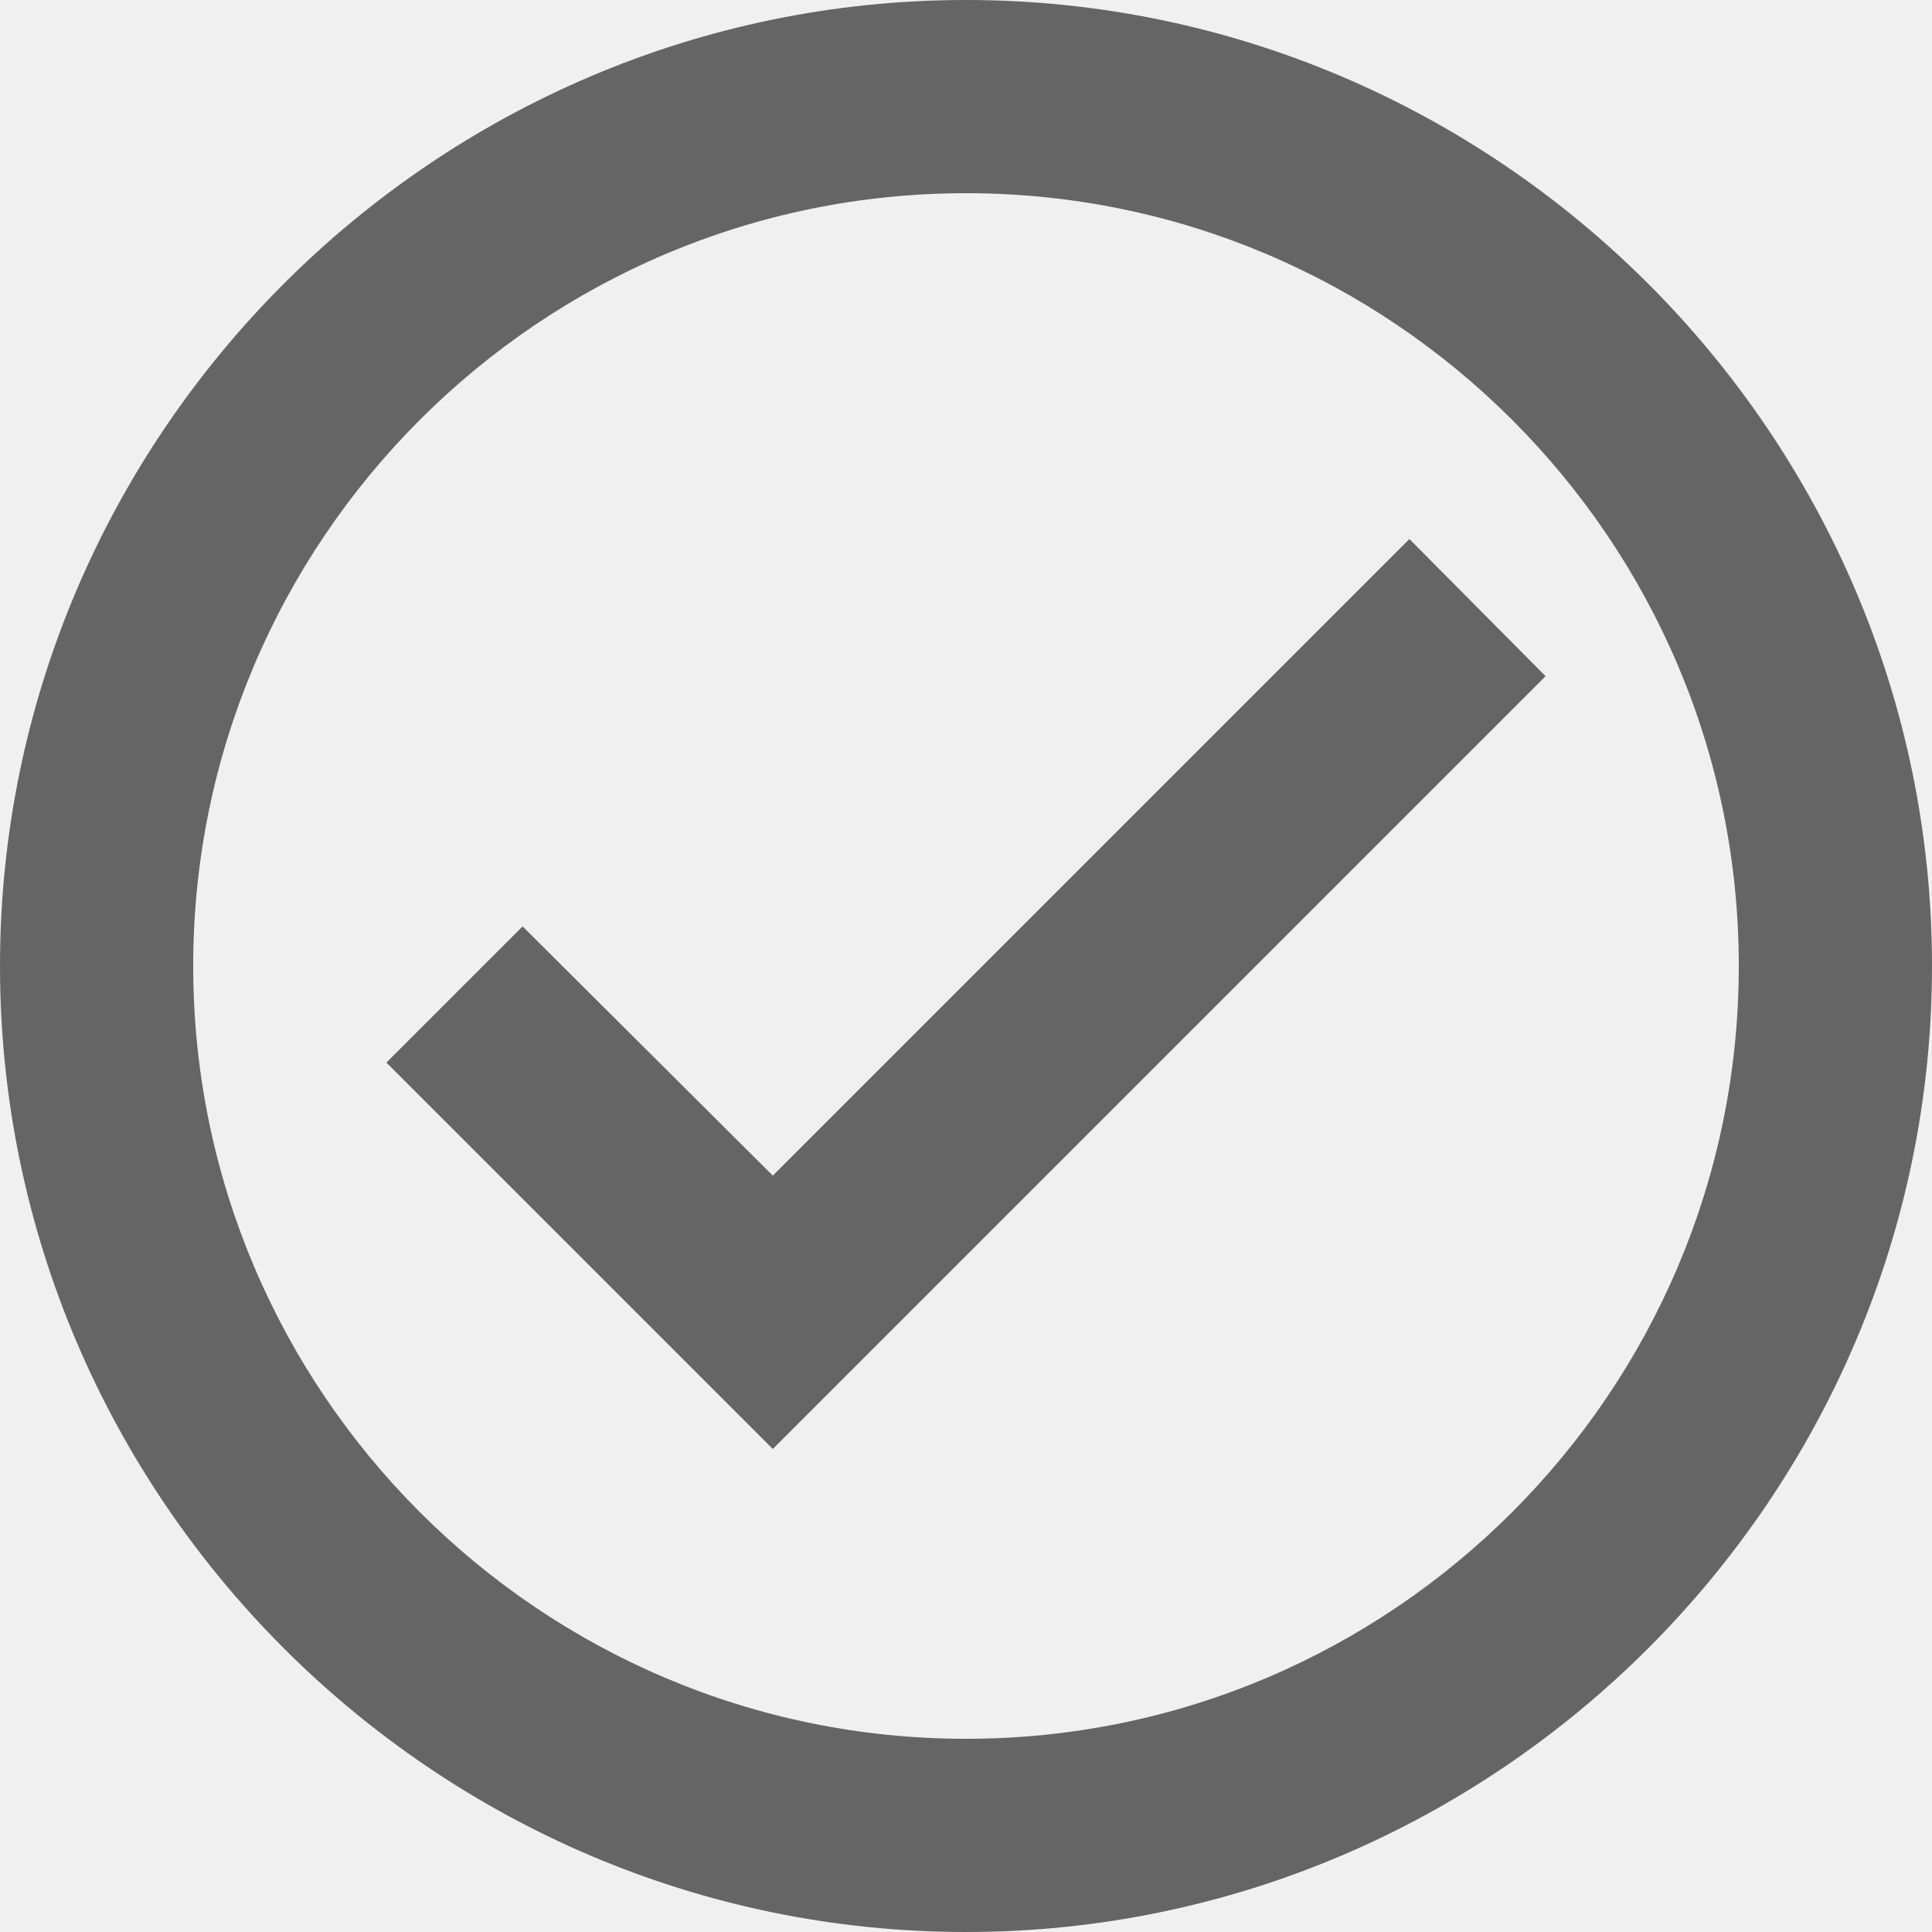
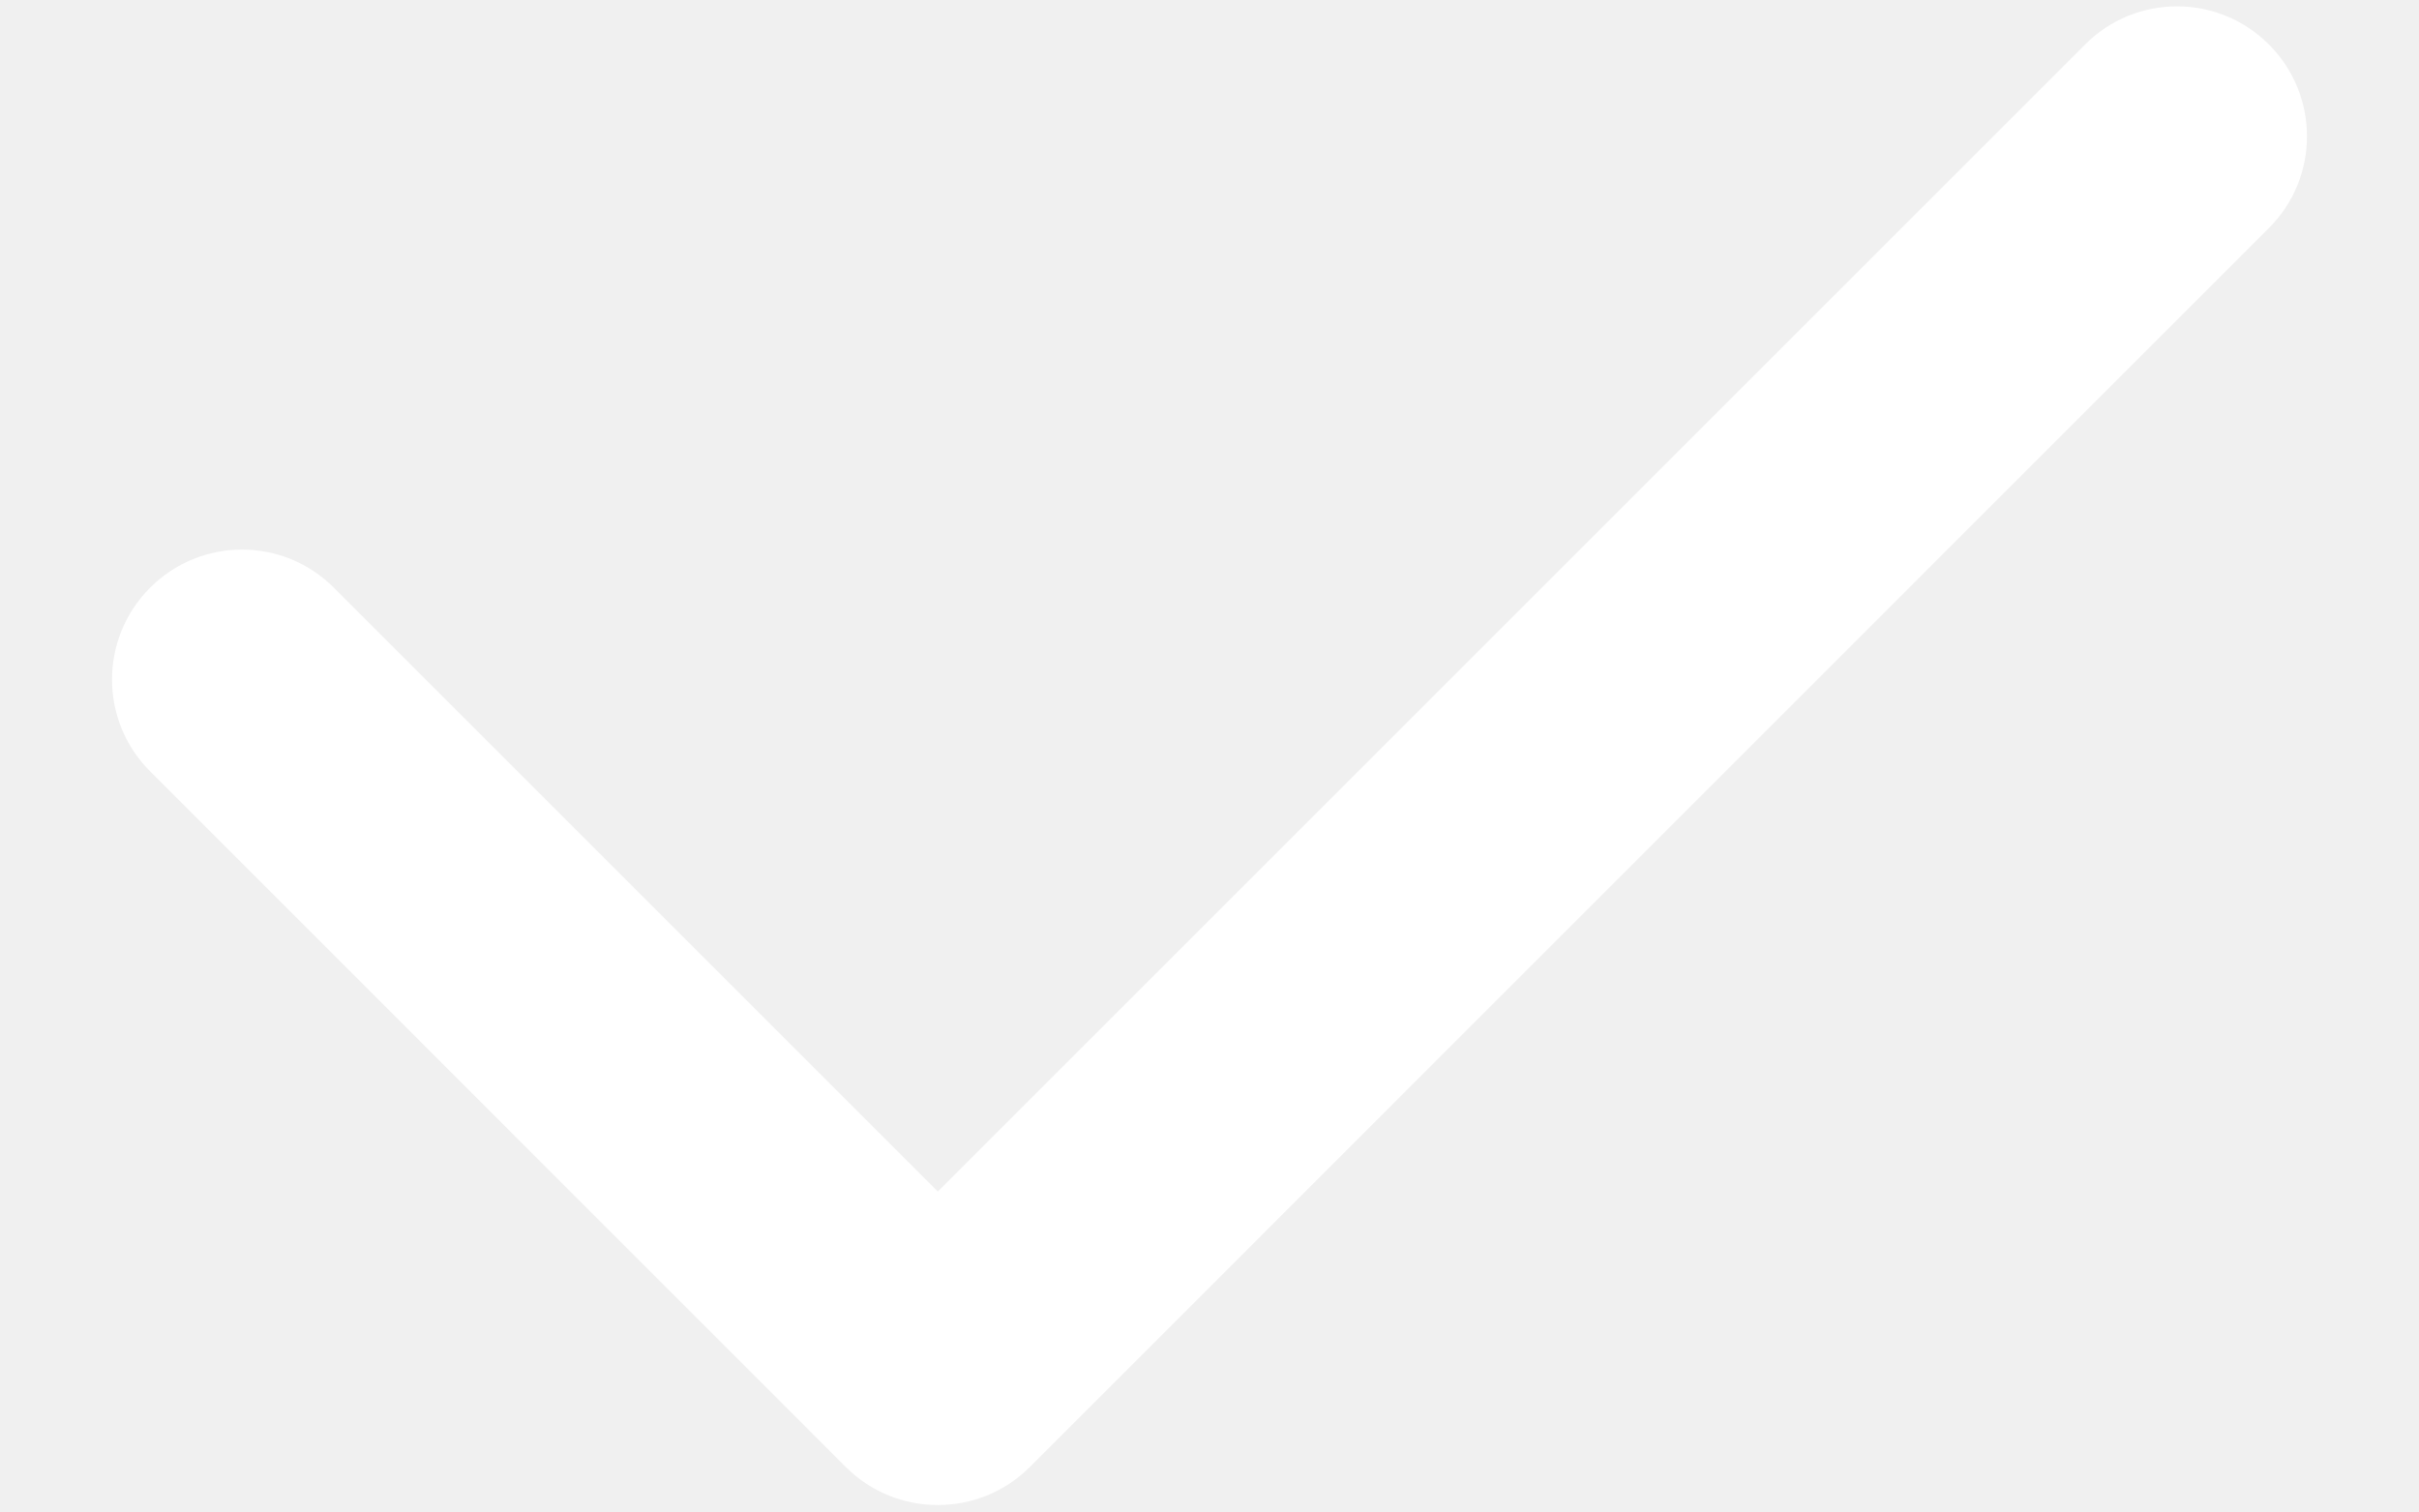
- <svg xmlns="http://www.w3.org/2000/svg" width="20" height="20" viewBox="0 0 20 20" fill="none">
-   <path d="M10 0C4.5 0 0 4.5 0 10C0 15.5 4.5 20 10 20C15.5 20 20 15.5 20 10C20 4.5 15.5 0 10 0ZM10 18C5.59 18 2 14.41 2 10C2 5.59 5.59 2 10 2C14.41 2 18 5.59 18 10C18 14.41 14.41 18 10 18ZM14.59 5.58L8 12.17L5.41 9.59L4 11L8 15L16 7L14.59 5.58Z" fill="#666565" />
+ <svg xmlns="http://www.w3.org/2000/svg" width="16" height="10" viewBox="0 0 16 10" fill="none">
+   <path d="M15.007 0.294C14.671 -0.042 14.127 -0.042 13.792 0.294L6.203 7.883L2.208 3.888C1.873 3.552 1.329 3.552 0.993 3.888C0.657 4.224 0.657 4.768 0.993 5.103L5.595 9.706C5.763 9.874 5.983 9.957 6.203 9.957C6.423 9.957 6.643 9.874 6.811 9.706L15.007 1.509C15.343 1.174 15.343 0.63 15.007 0.294Z" fill="white" />
</svg>
